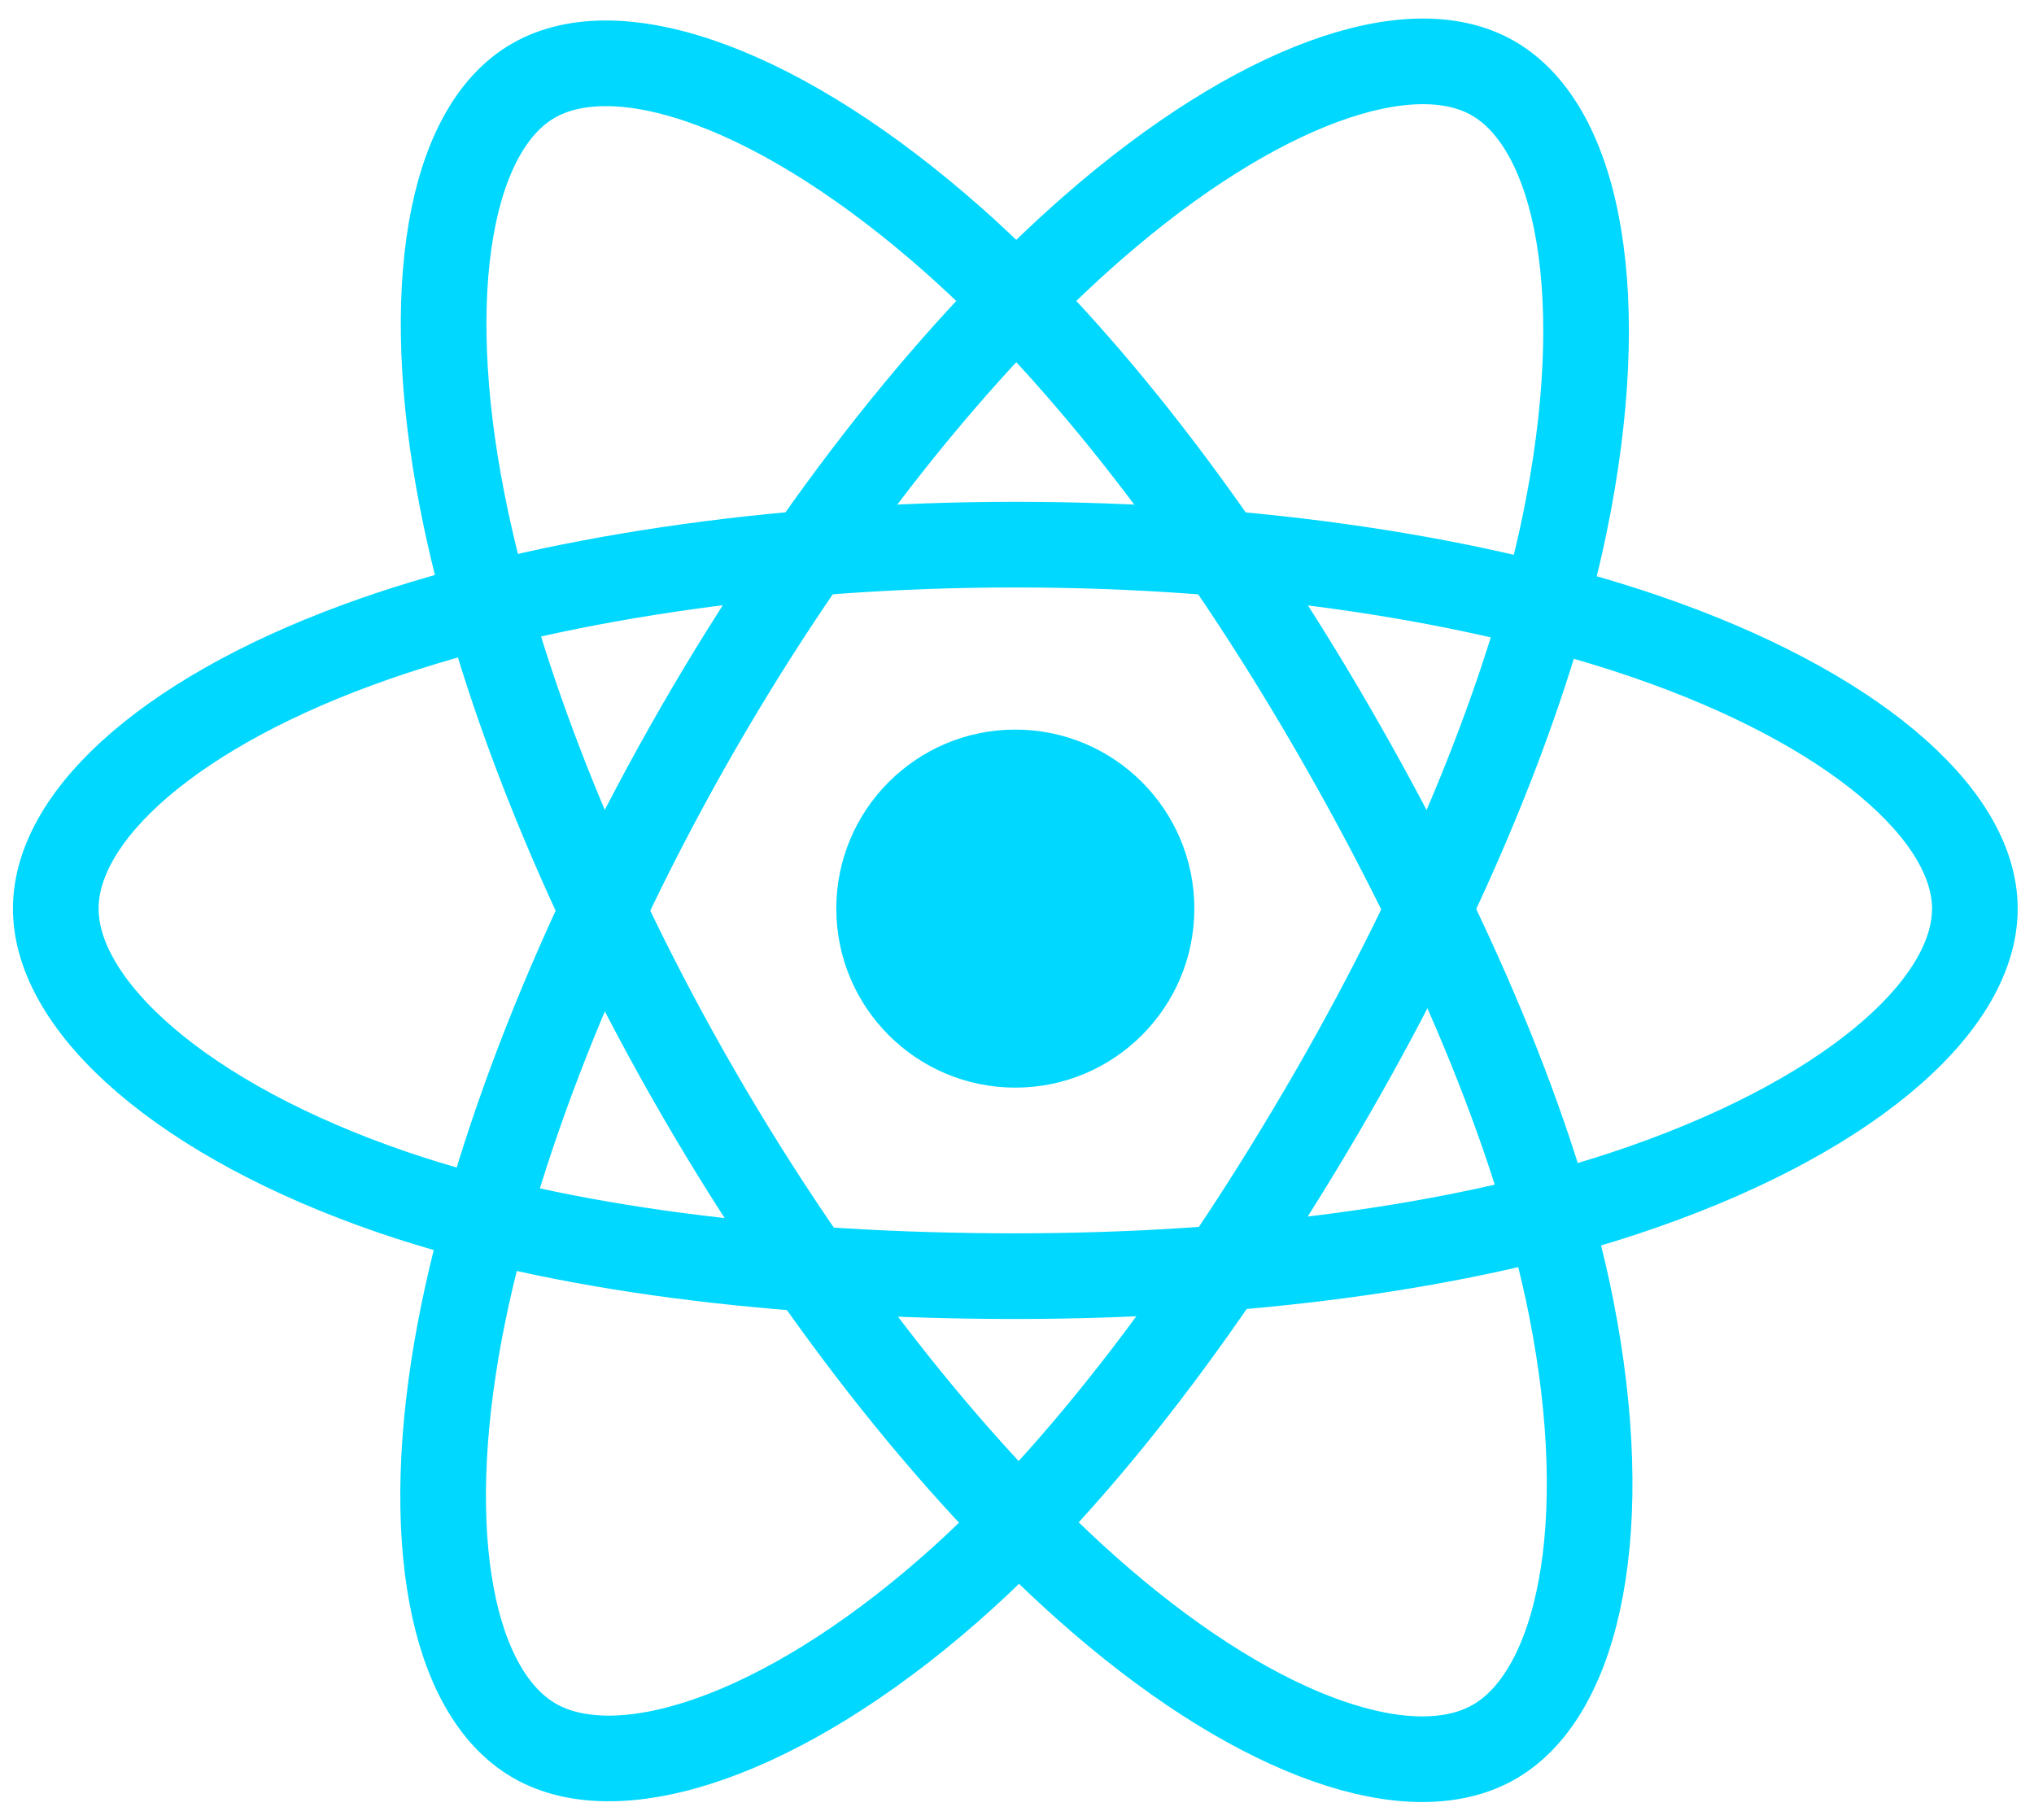
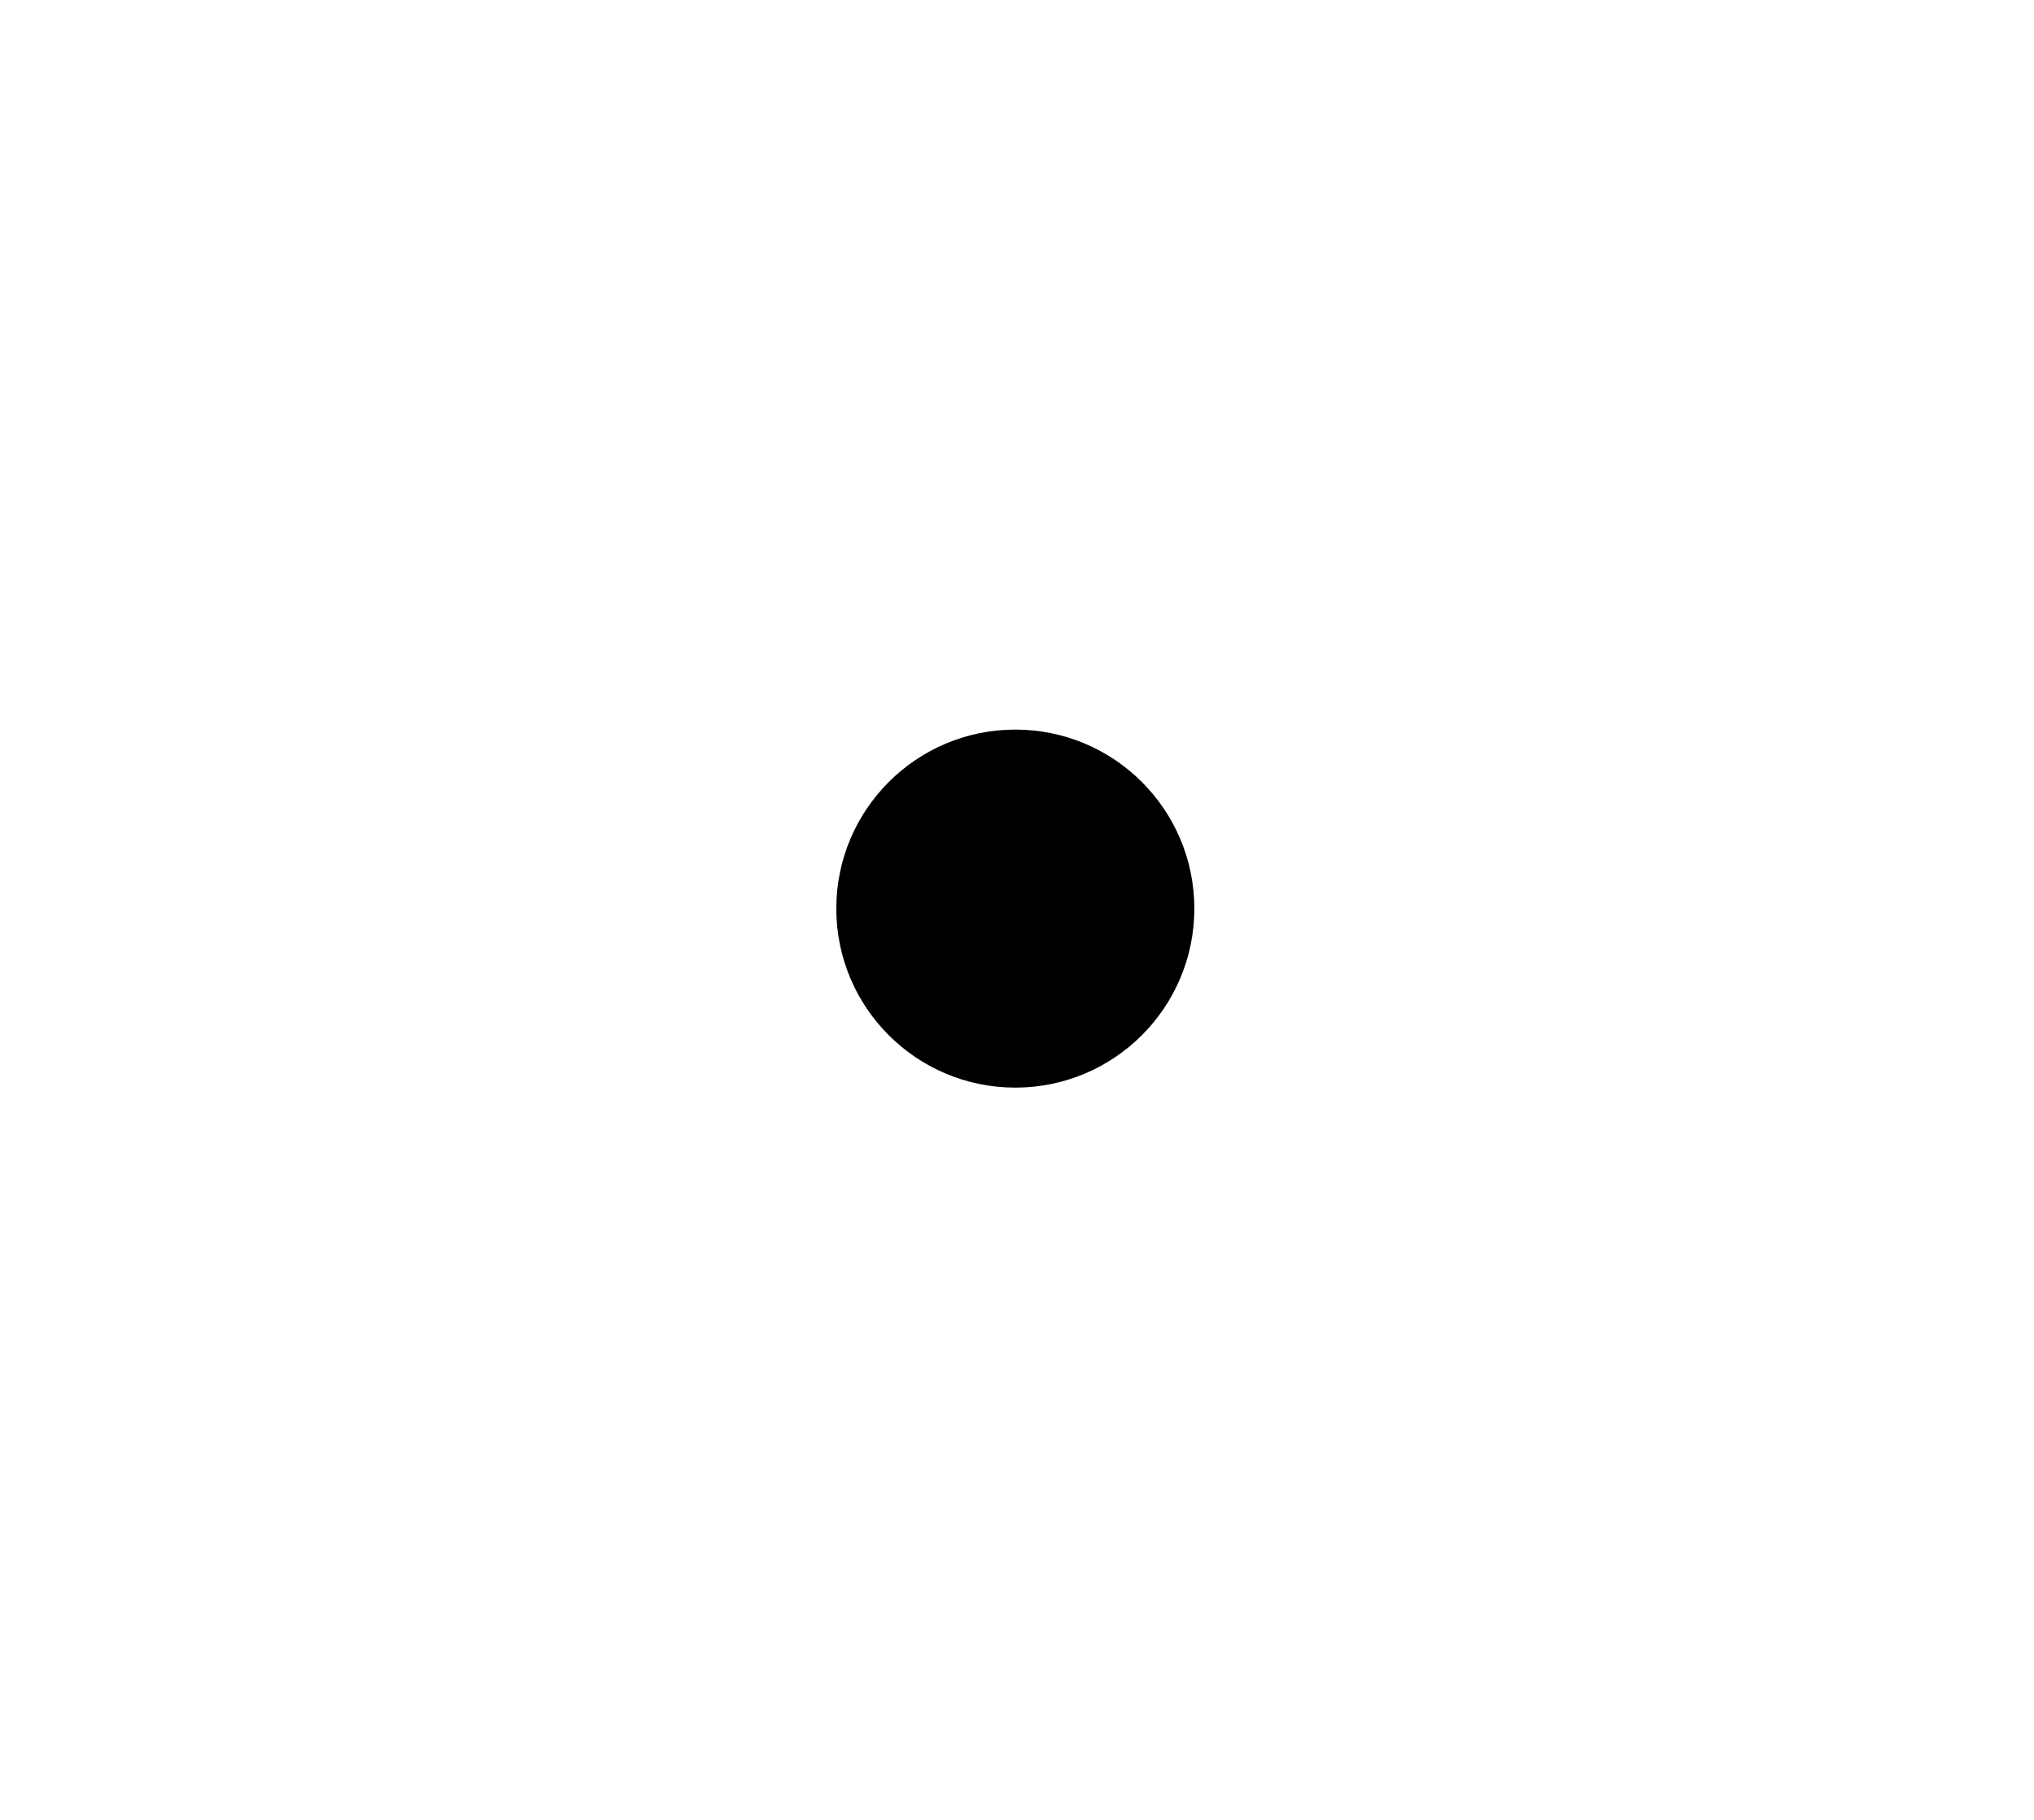
- <svg xmlns="http://www.w3.org/2000/svg" version="1.1" x="0" y="0" width="570" height="510" viewBox="0, 0, 570, 510">
-   <g id="Background">
-     <rect x="0" y="0" width="570" height="510" fill="#000000" fill-opacity="0" />
-   </g>
+ <svg xmlns="http://www.w3.org/2000/svg" version="1.1" x="0" y="0" viewBox="0, 0, 570, 510">
  <g id="Layer_1">
-     <path d="M334.696,254.628 C334.696,282.334 312.235,304.795 284.529,304.795 C256.823,304.795 234.362,282.334 234.362,254.628 C234.362,226.922 256.823,204.461 284.529,204.461 C312.235,204.461 334.696,226.922 334.696,254.628 z" fill="#00D8FF" />
-     <path d="M284.529,152.628 C351.885,152.628 414.457,162.293 461.636,178.535 C518.48,198.104 553.43,227.768 553.43,254.628 C553.43,282.619 516.389,314.131 455.347,334.356 C409.196,349.647 348.468,357.628 284.529,357.628 C218.975,357.628 156.899,350.136 110.239,334.187 C51.193,314.005 15.628,282.084 15.628,254.628 C15.628,227.986 48.998,198.552 105.043,179.012 C152.398,162.503 216.515,152.628 284.529,152.628 z" fill-opacity="0" stroke="#00D8FF" stroke-width="24" stroke-miterlimit="10" />
-     <path d="M195.736,203.922 C229.385,145.574 269.017,96.198 306.656,63.442 C352.006,23.976 395.163,8.519 418.431,21.937 C442.679,35.92 451.473,83.751 438.498,146.733 C428.688,194.351 405.264,250.945 373.322,306.334 C340.573,363.122 303.072,413.153 265.945,445.606 C218.964,486.674 173.545,501.535 149.76,487.819 C126.681,474.509 117.854,430.898 128.926,372.586 C138.281,323.316 161.758,262.841 195.736,203.922 z" fill-opacity="0" stroke="#00D8FF" stroke-width="24" stroke-miterlimit="10" />
-     <path d="M195.821,306.482 C162.075,248.19 139.09,189.195 129.509,140.227 C117.965,81.228 126.127,36.118 149.373,22.661 C173.597,8.637 219.428,24.905 267.513,67.601 C303.869,99.881 341.201,148.438 373.236,203.774 C406.08,260.507 430.697,317.983 440.272,366.356 C452.389,427.569 442.581,474.34 418.819,488.096 C395.762,501.444 353.57,487.312 308.58,448.597 C270.567,415.886 229.898,365.344 195.821,306.482 z" fill-opacity="0" stroke="#00D8FF" stroke-width="24" stroke-miterlimit="10" />
+     <path d="M334.696,254.628 C334.696,282.334 312.235,304.795 284.529,304.795 C256.823,304.795 234.362,282.334 234.362,254.628 C234.362,226.922 256.823,204.461 284.529,204.461 C312.235,204.461 334.696,226.922 334.696,254.628 z" />
+     <path d="M284.529,152.628 C351.885,152.628 414.457,162.293 461.636,178.535 C518.48,198.104 553.43,227.768 553.43,254.628 C553.43,282.619 516.389,314.131 455.347,334.356 C409.196,349.647 348.468,357.628 284.529,357.628 C218.975,357.628 156.899,350.136 110.239,334.187 C51.193,314.005 15.628,282.084 15.628,254.628 C15.628,227.986 48.998,198.552 105.043,179.012 C152.398,162.503 216.515,152.628 284.529,152.628 z" fill-opacity="0" stroke-width="24" stroke-miterlimit="10" />
+     <path d="M195.736,203.922 C229.385,145.574 269.017,96.198 306.656,63.442 C352.006,23.976 395.163,8.519 418.431,21.937 C442.679,35.92 451.473,83.751 438.498,146.733 C428.688,194.351 405.264,250.945 373.322,306.334 C340.573,363.122 303.072,413.153 265.945,445.606 C218.964,486.674 173.545,501.535 149.76,487.819 C126.681,474.509 117.854,430.898 128.926,372.586 C138.281,323.316 161.758,262.841 195.736,203.922 z" fill-opacity="0" stroke-width="24" stroke-miterlimit="10" />
+     <path d="M195.821,306.482 C162.075,248.19 139.09,189.195 129.509,140.227 C117.965,81.228 126.127,36.118 149.373,22.661 C173.597,8.637 219.428,24.905 267.513,67.601 C303.869,99.881 341.201,148.438 373.236,203.774 C406.08,260.507 430.697,317.983 440.272,366.356 C452.389,427.569 442.581,474.34 418.819,488.096 C395.762,501.444 353.57,487.312 308.58,448.597 C270.567,415.886 229.898,365.344 195.821,306.482 z" fill-opacity="0" stroke-width="24" stroke-miterlimit="10" />
  </g>
</svg>
